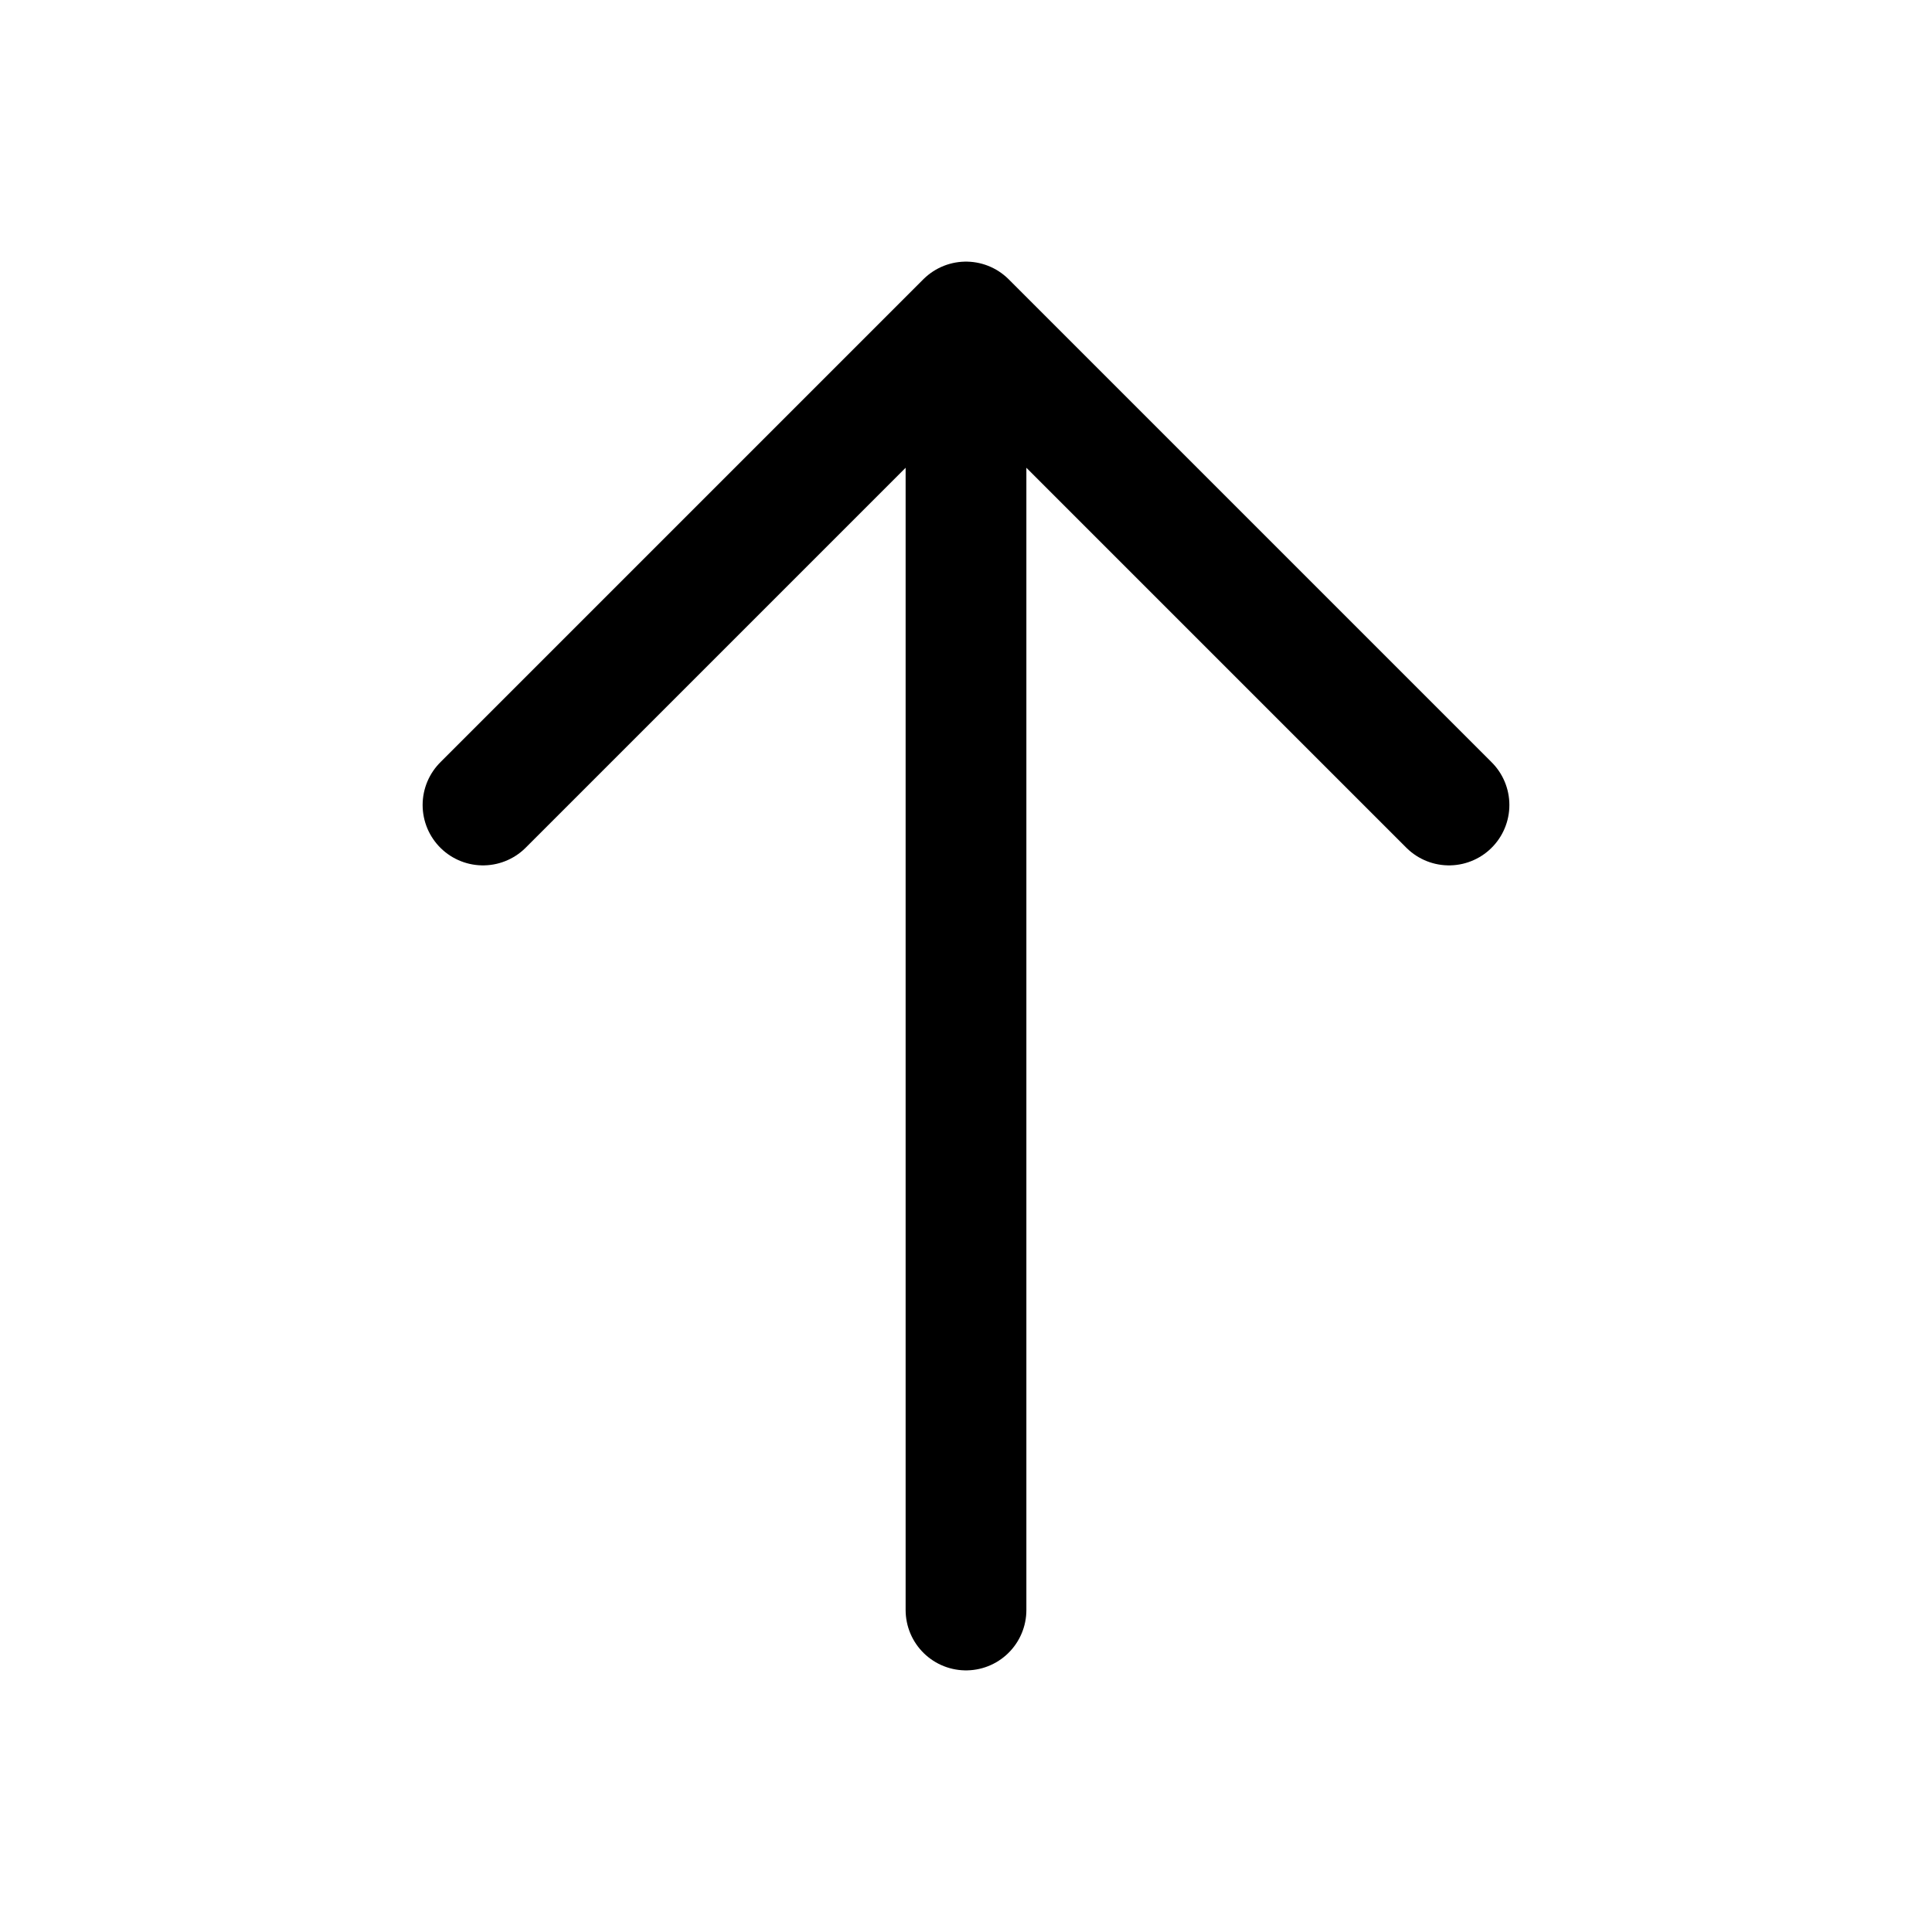
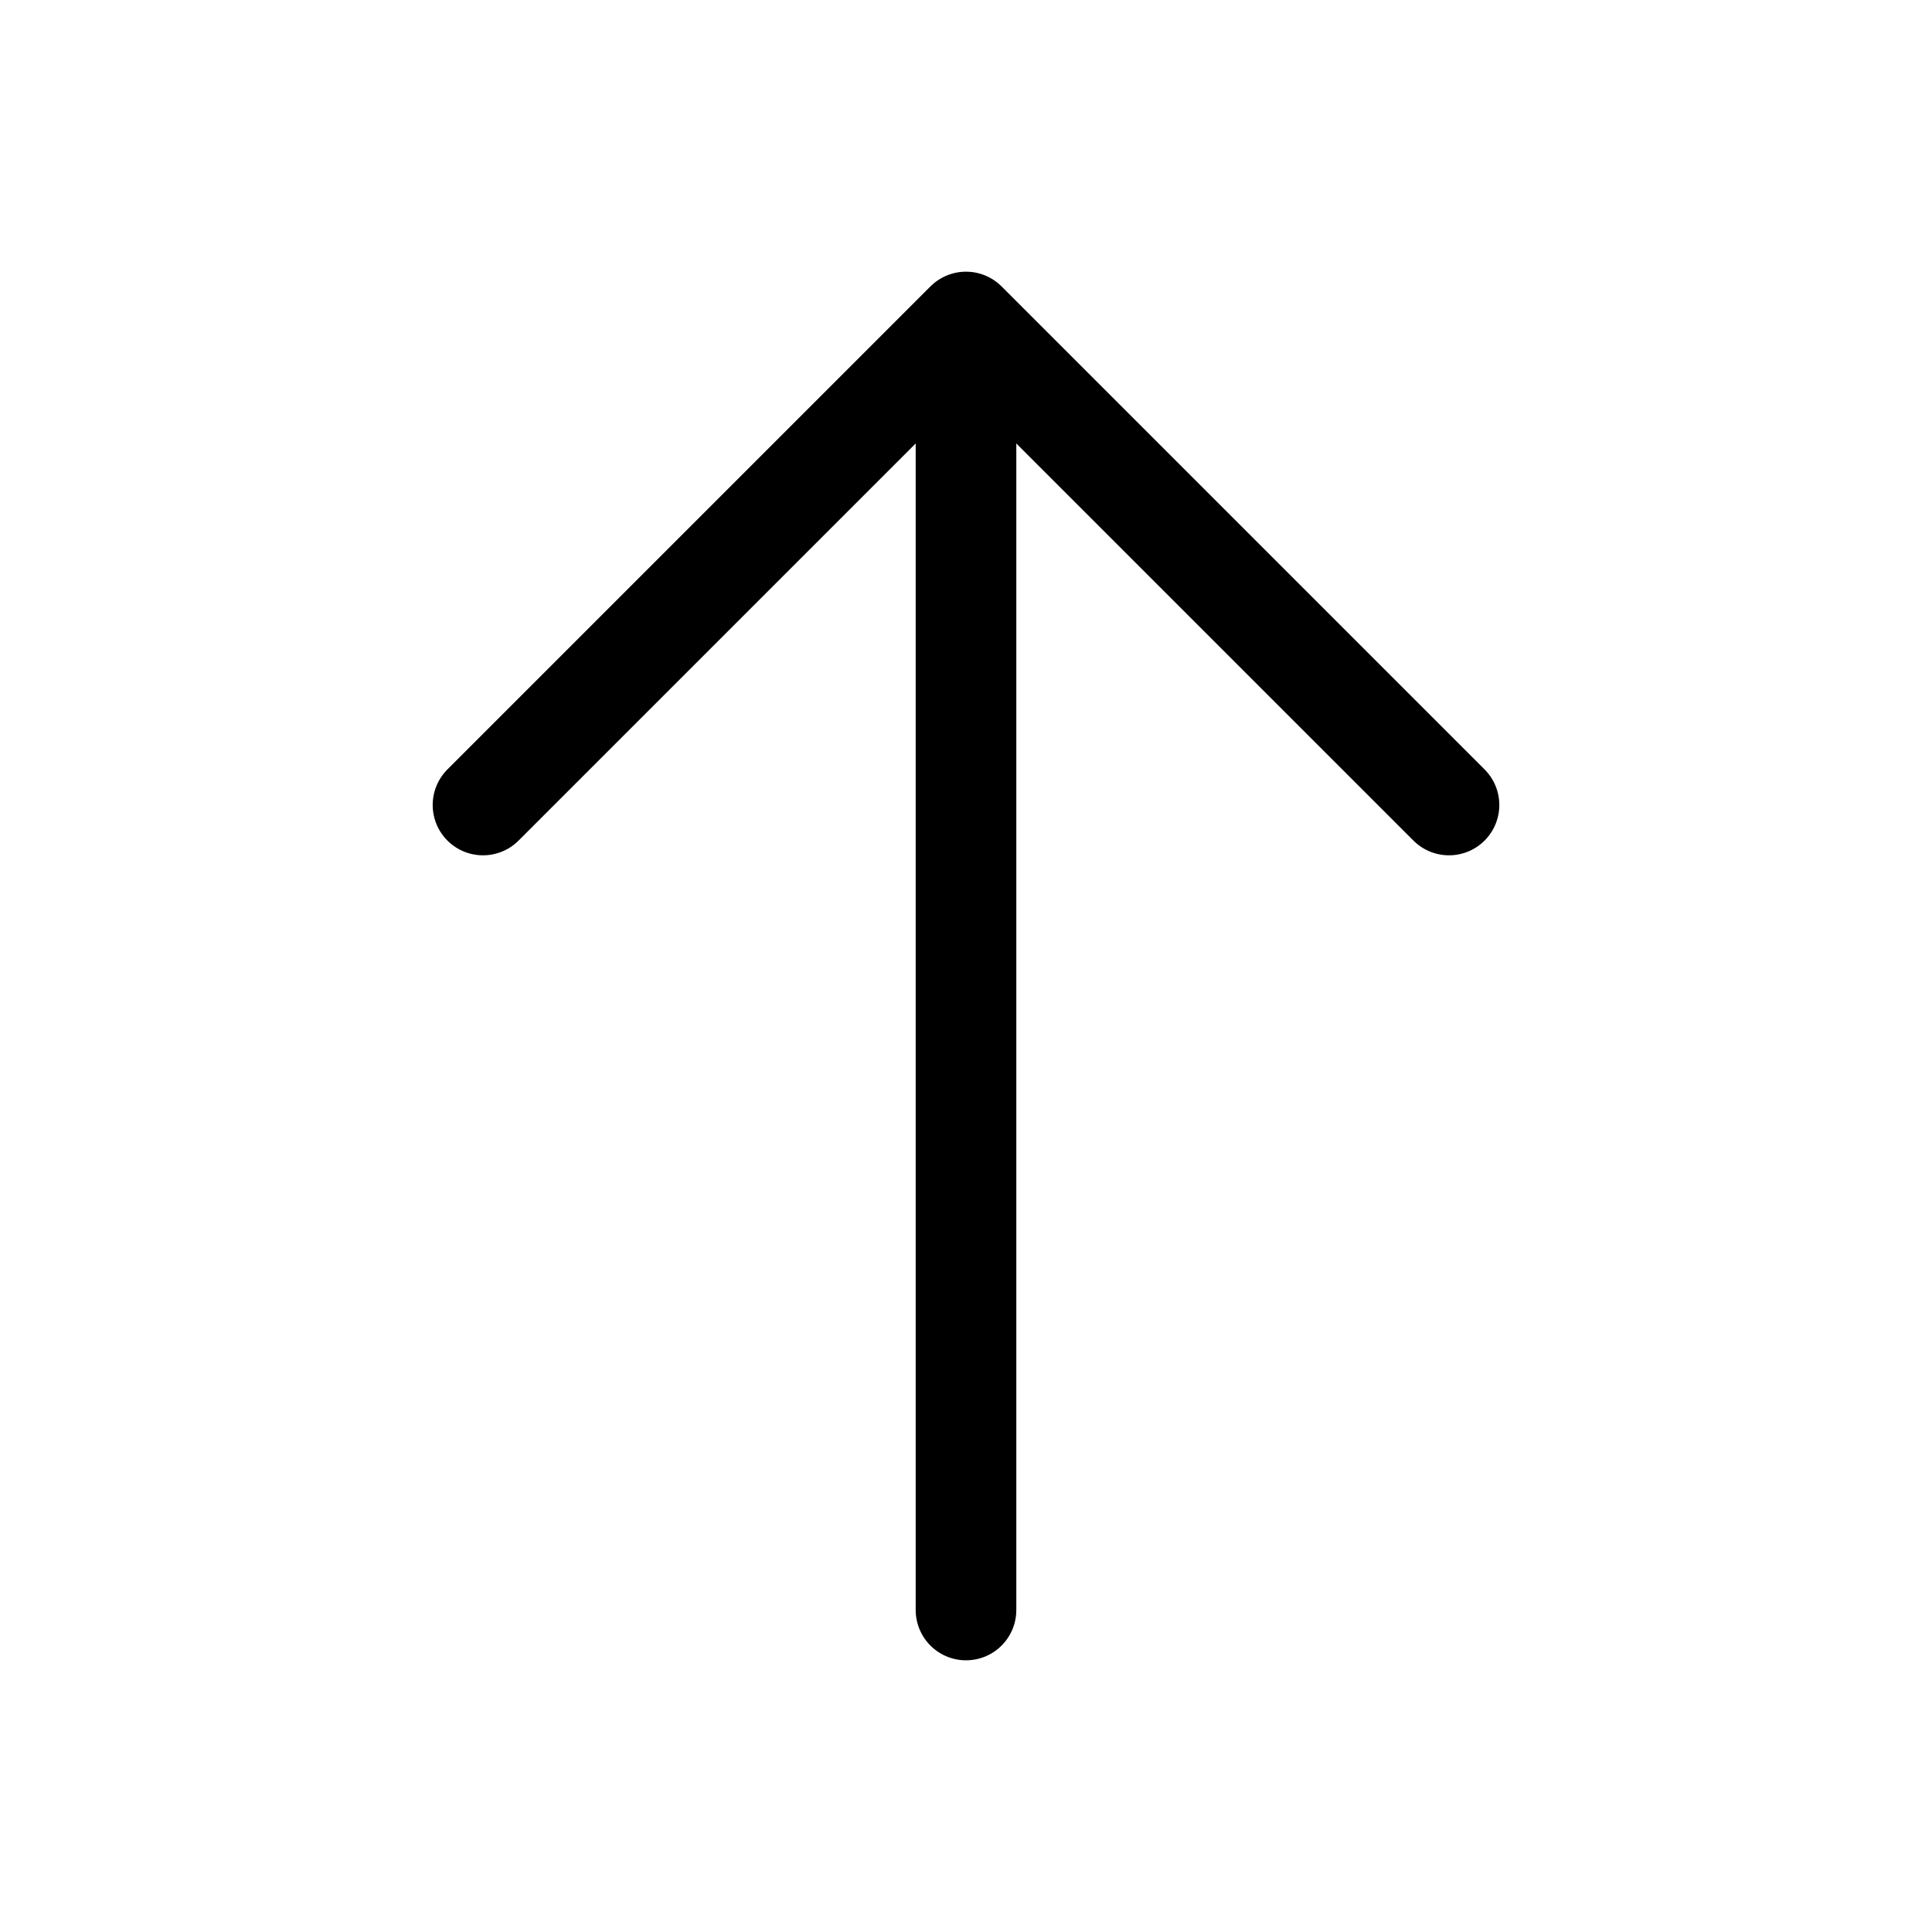
<svg xmlns="http://www.w3.org/2000/svg" width="24" height="24" viewBox="0 0 24 24" fill="none">
-   <path d="M12 20V4M18 10L12 4L6 10" stroke="currentColor" stroke-width="1.5" stroke-linecap="round" stroke-linejoin="round" />
+   <path d="M12 20V4M18 10L12 4L6 10" stroke="currentColor" stroke-width="1.25" stroke-linecap="round" stroke-linejoin="round" />
</svg>
